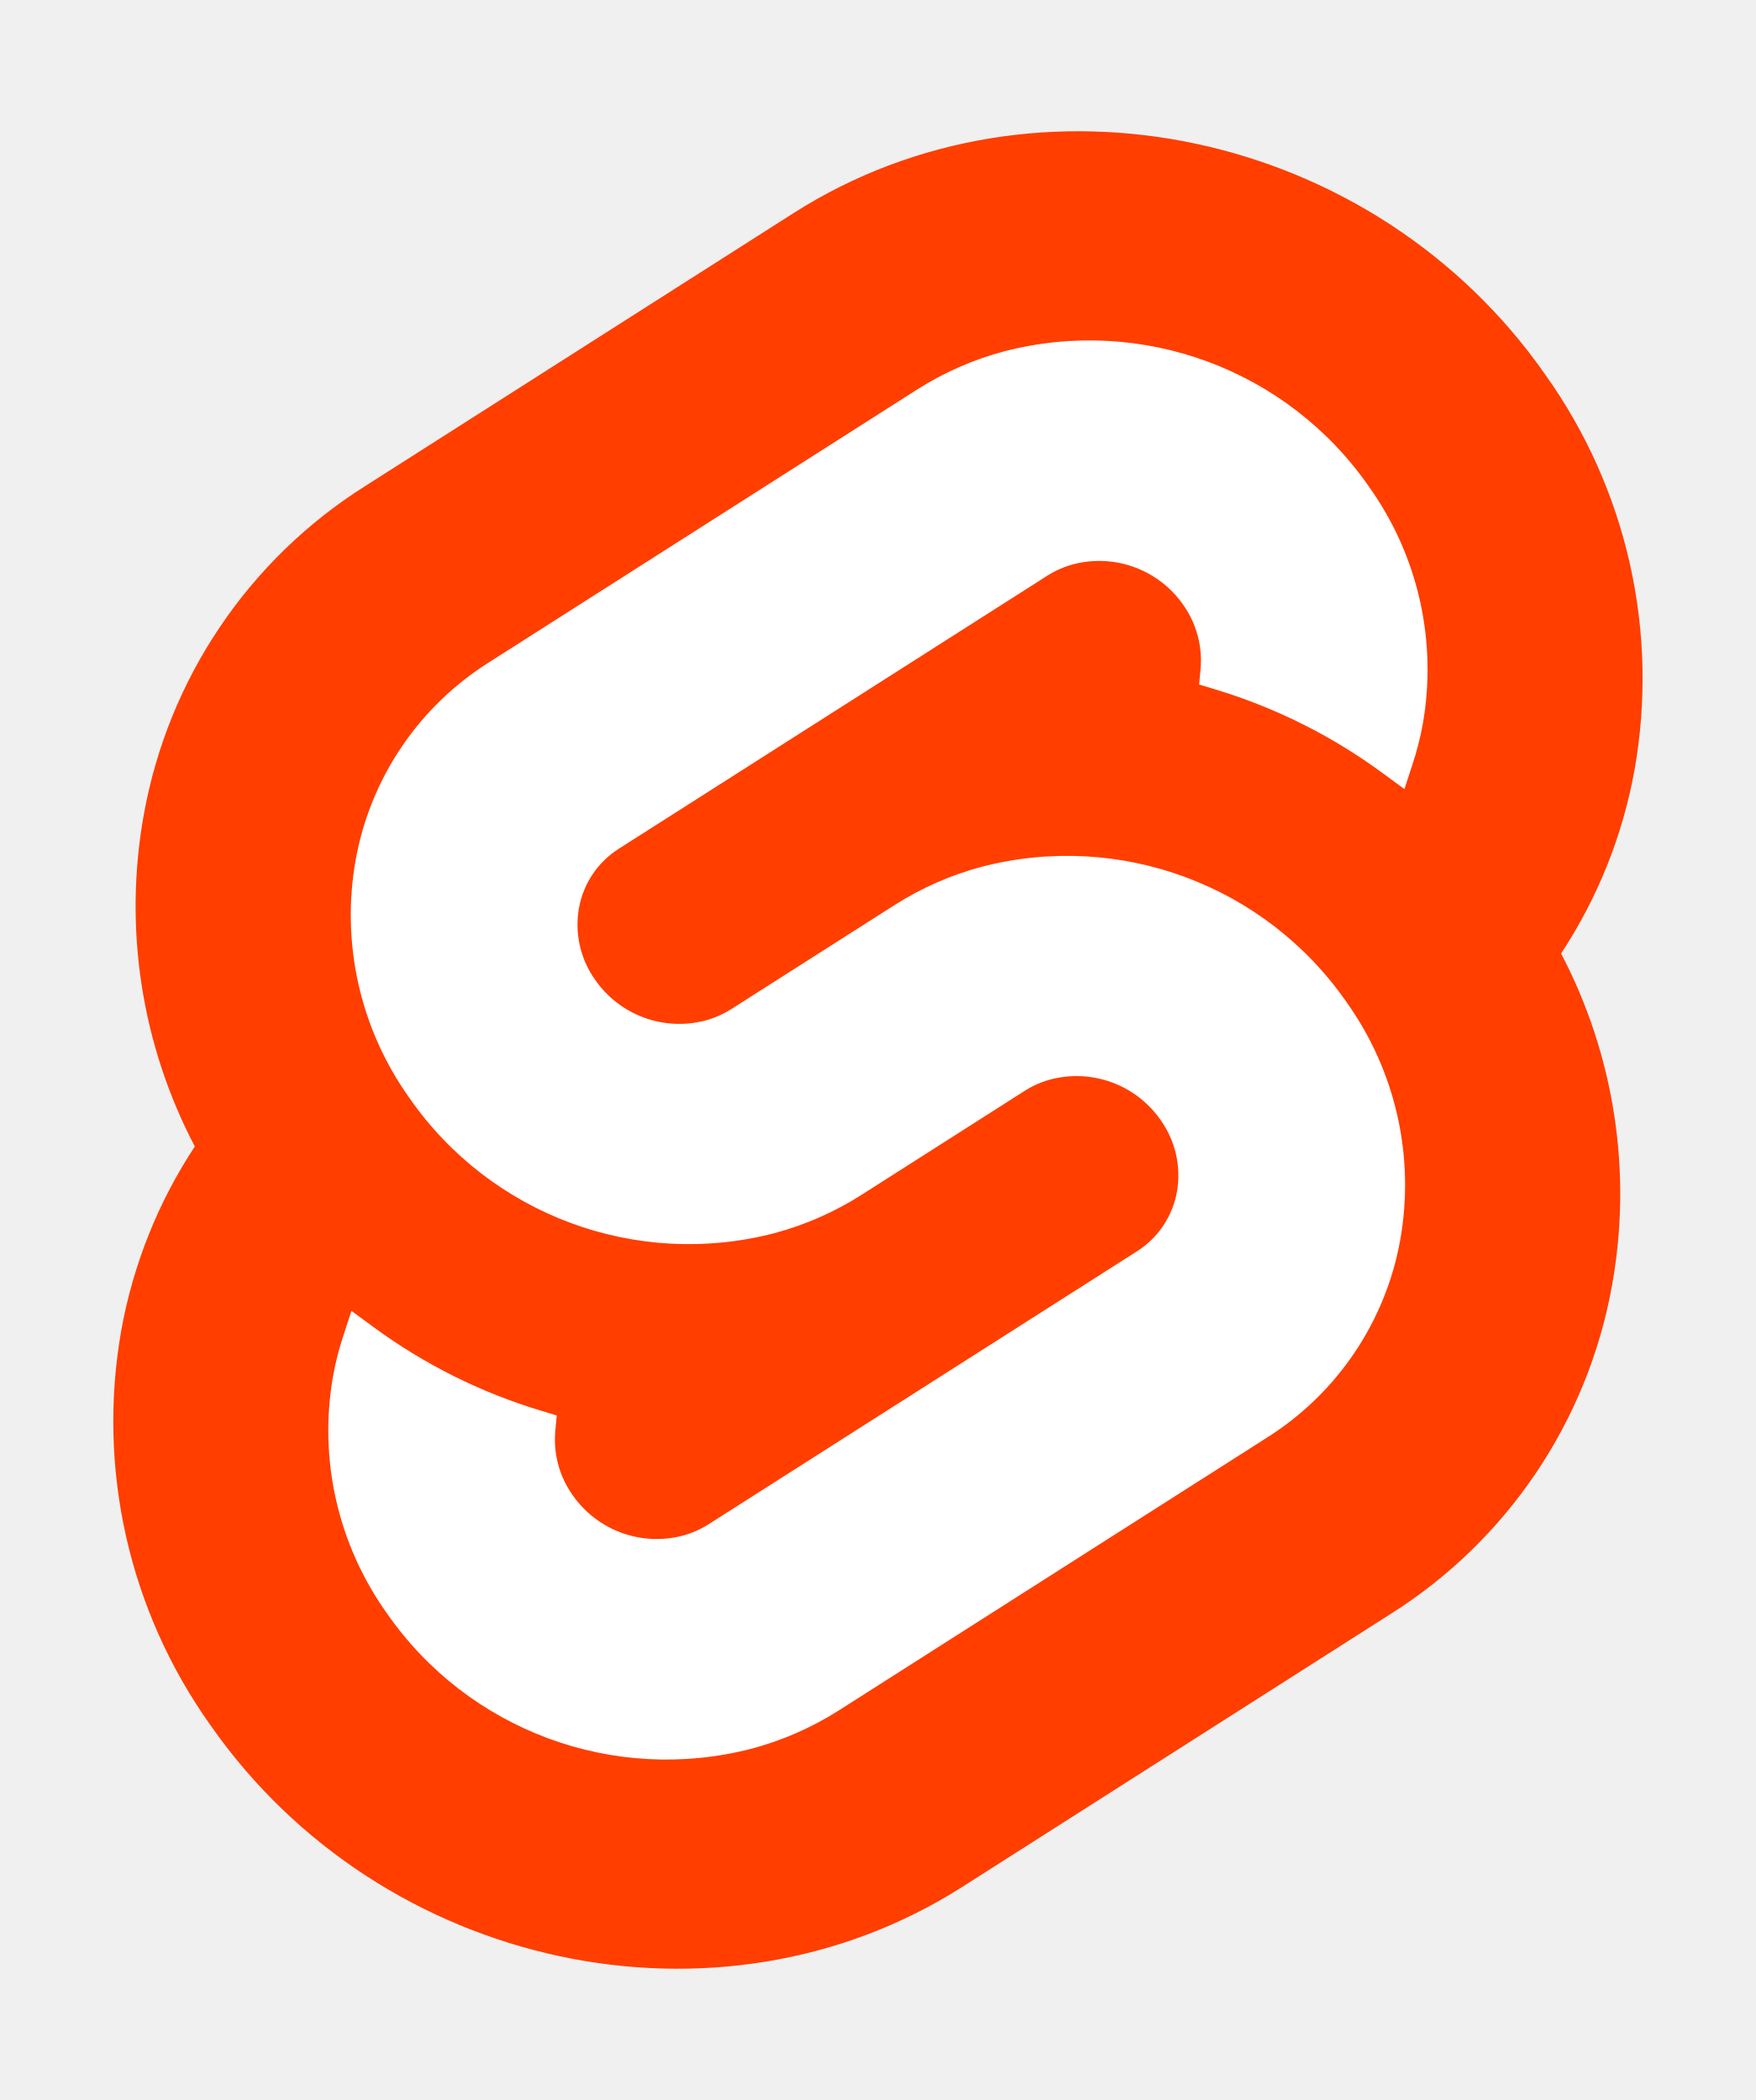
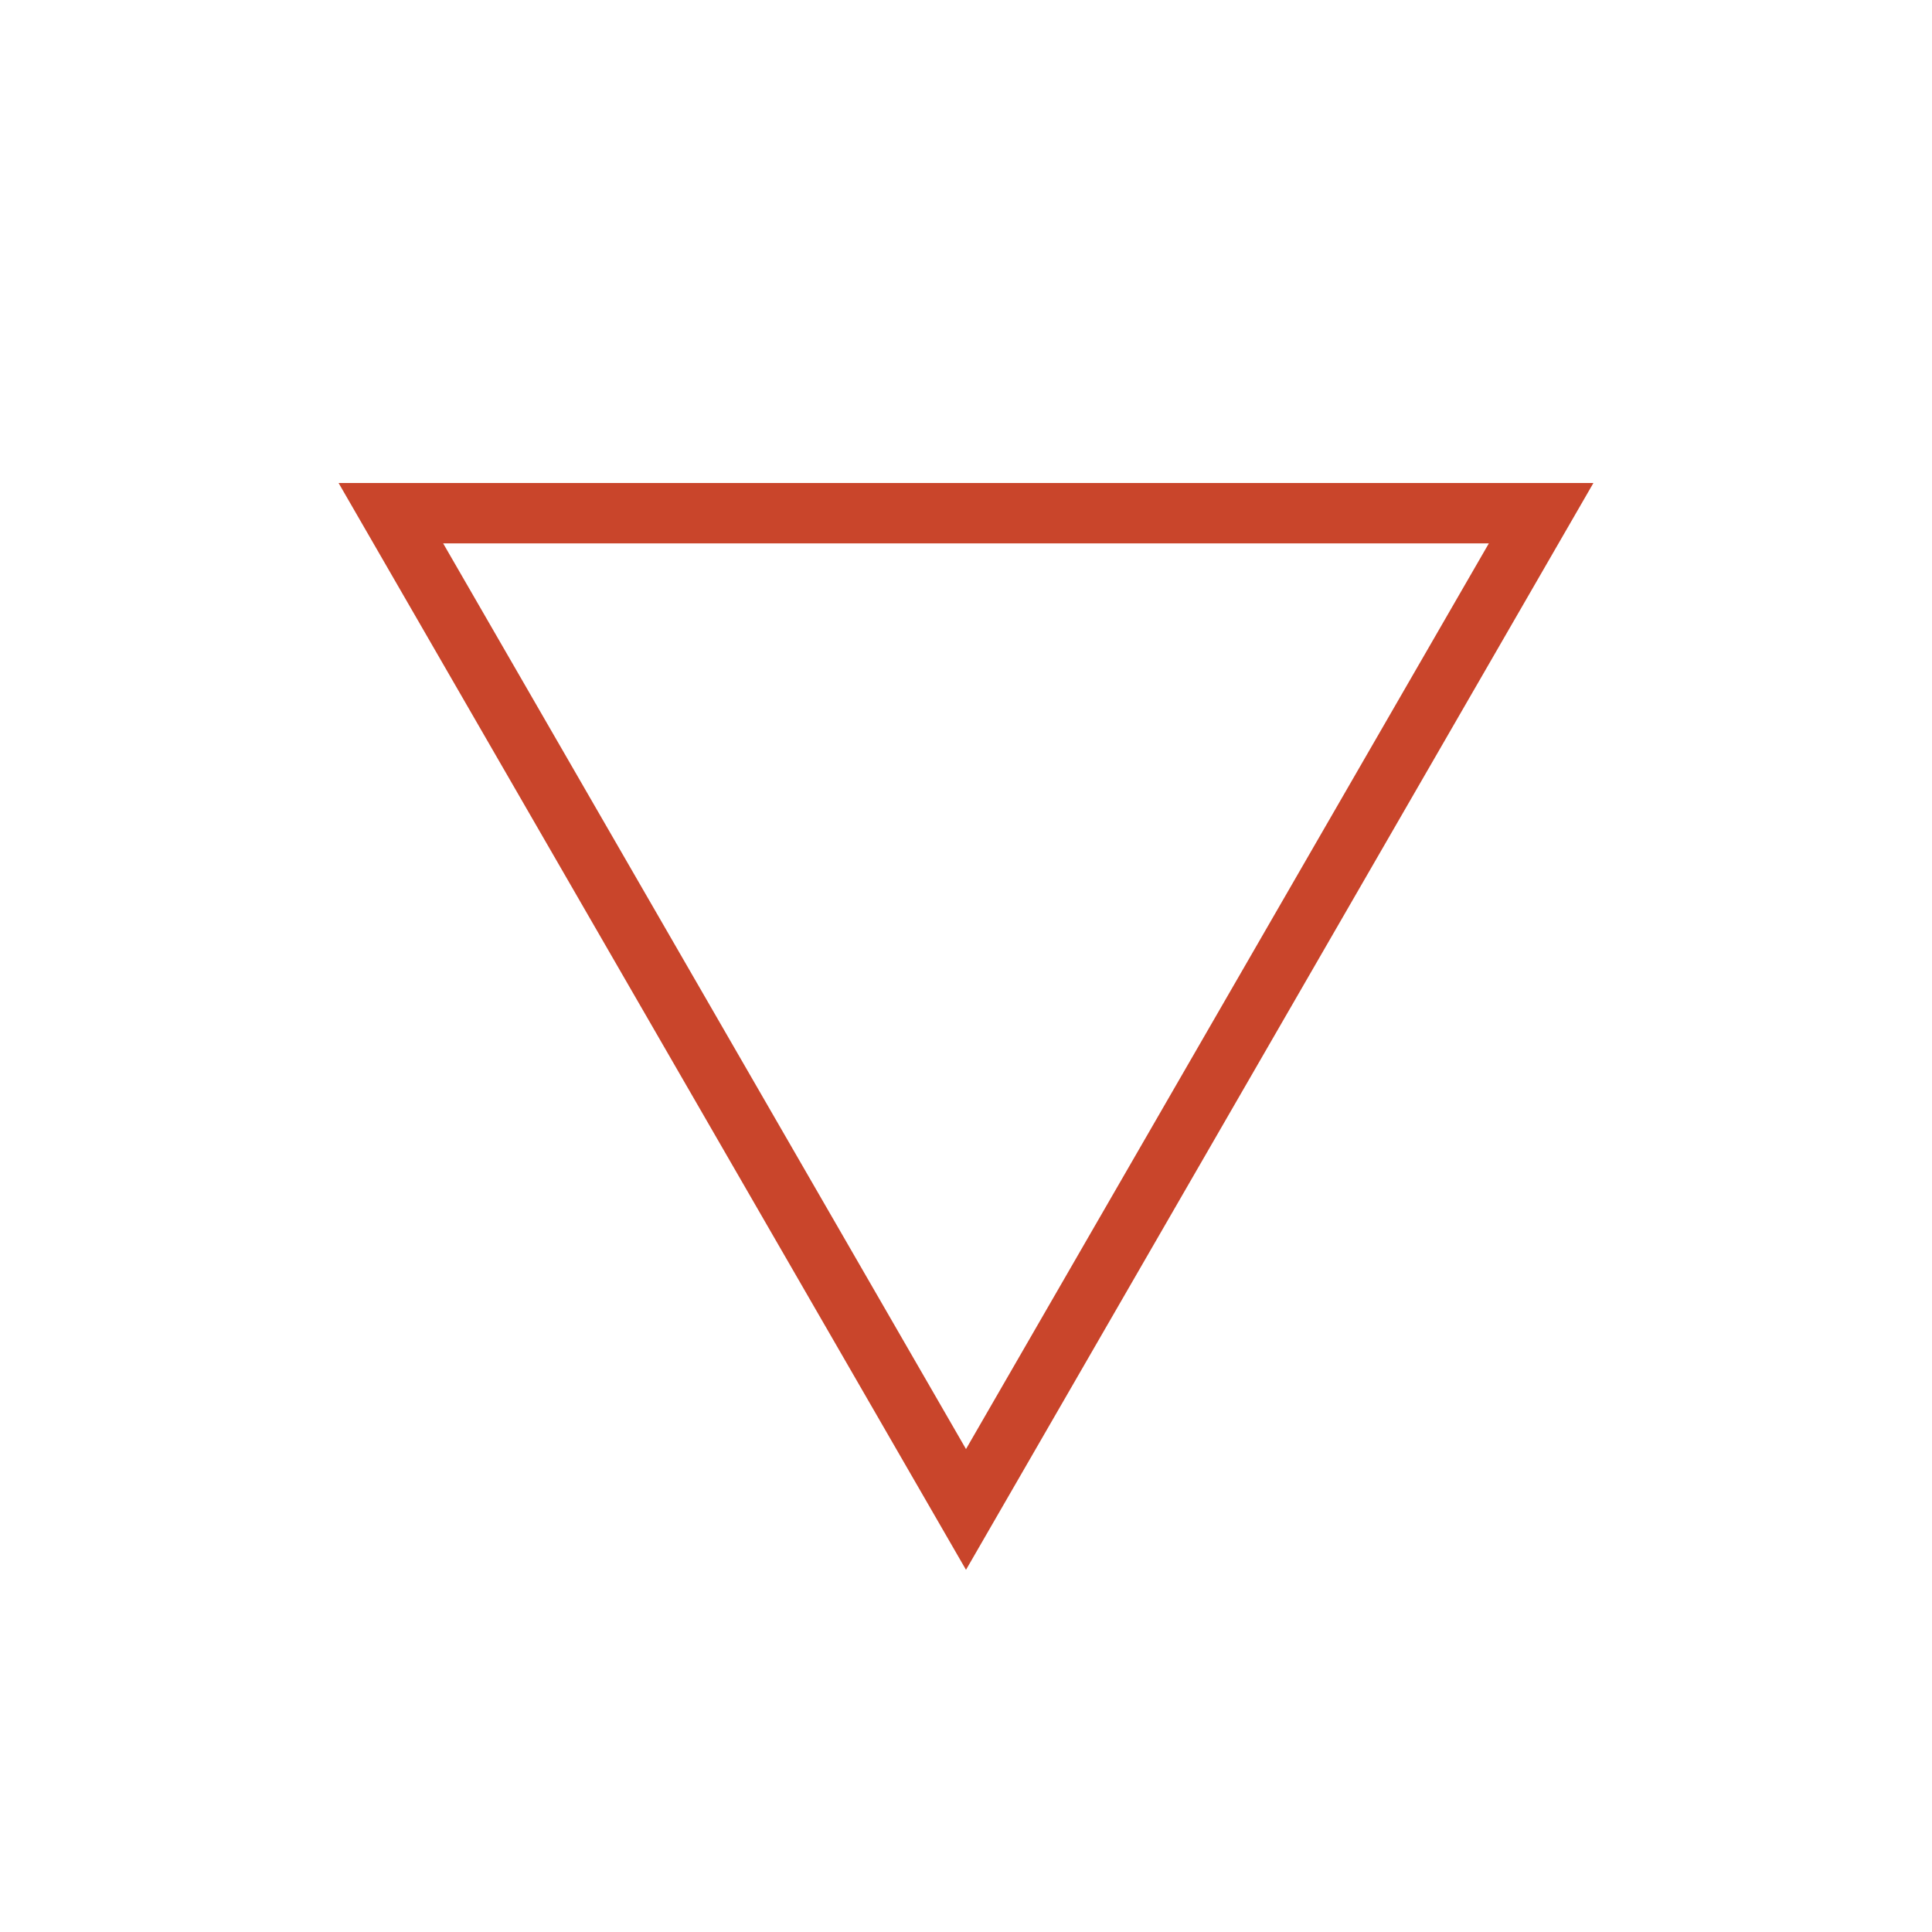
- <svg xmlns="http://www.w3.org/2000/svg" width="107" height="128" viewBox="0 0 107 128">
-   <path d="M94.157 22.819c-10.4-14.885-30.94-19.297-45.792-9.835L22.282 29.608A29.92 29.92 0 0 0 8.764 49.65a31.5 31.5 0 0 0 3.108 20.231 30 30 0 0 0-4.477 11.183 31.9 31.9 0 0 0 5.448 24.116c10.402 14.887 30.942 19.297 45.791 9.835l26.083-16.624A29.92 29.92 0 0 0 98.235 78.35a31.53 31.53 0 0 0-3.105-20.232 30 30 0 0 0 4.474-11.182 31.88 31.88 0 0 0-5.447-24.116" style="fill:#ff3e00" />
-   <path d="M45.817 106.582a20.72 20.72 0 0 1-22.237-8.243 19.17 19.17 0 0 1-3.277-14.503 18 18 0 0 1 .624-2.435l.49-1.498 1.337.981a33.6 33.6 0 0 0 10.203 5.098l.97.294-.09.968a5.85 5.85 0 0 0 1.052 3.878 6.24 6.24 0 0 0 6.695 2.485 5.8 5.8 0 0 0 1.603-.704L69.27 76.28a5.43 5.43 0 0 0 2.45-3.631 5.8 5.8 0 0 0-.987-4.371 6.24 6.24 0 0 0-6.698-2.487 5.7 5.7 0 0 0-1.6.704l-9.953 6.345a19 19 0 0 1-5.296 2.326 20.72 20.72 0 0 1-22.237-8.243 19.17 19.17 0 0 1-3.277-14.502 17.99 17.99 0 0 1 8.13-12.052l26.081-16.623a19 19 0 0 1 5.3-2.329 20.72 20.72 0 0 1 22.237 8.243 19.17 19.17 0 0 1 3.277 14.503 18 18 0 0 1-.624 2.435l-.49 1.498-1.337-.98a33.6 33.6 0 0 0-10.203-5.1l-.97-.294.09-.968a5.86 5.86 0 0 0-1.052-3.878 6.24 6.24 0 0 0-6.696-2.485 5.8 5.8 0 0 0-1.602.704L37.73 51.72a5.42 5.42 0 0 0-2.449 3.63 5.79 5.79 0 0 0 .986 4.372 6.24 6.24 0 0 0 6.698 2.486 5.8 5.8 0 0 0 1.602-.704l9.952-6.342a19 19 0 0 1 5.295-2.328 20.72 20.72 0 0 1 22.237 8.242 19.17 19.17 0 0 1 3.277 14.503 18 18 0 0 1-8.13 12.053l-26.081 16.622a19 19 0 0 1-5.3 2.328" style="fill:#fff" />
+ <svg xmlns="http://www.w3.org/2000/svg" width="32" height="32" viewBox="0 0 32 32" fill="none">
+   <rect width="32" height="32" fill="#1E1E1E" />
+   <g clip-path="url(#clip0_0_1)">
+     <rect width="32" height="32" fill="white" />
+     <path d="M25.526 8.5H6.474L16 25.001L25.526 8.5Z" fill="white" stroke="#C9452B" />
+   </g>
+   <defs>
+     <clipPath id="clip0_0_1">
+       <rect width="32" height="32" fill="white" />
+     </clipPath>
+   </defs>
</svg>
